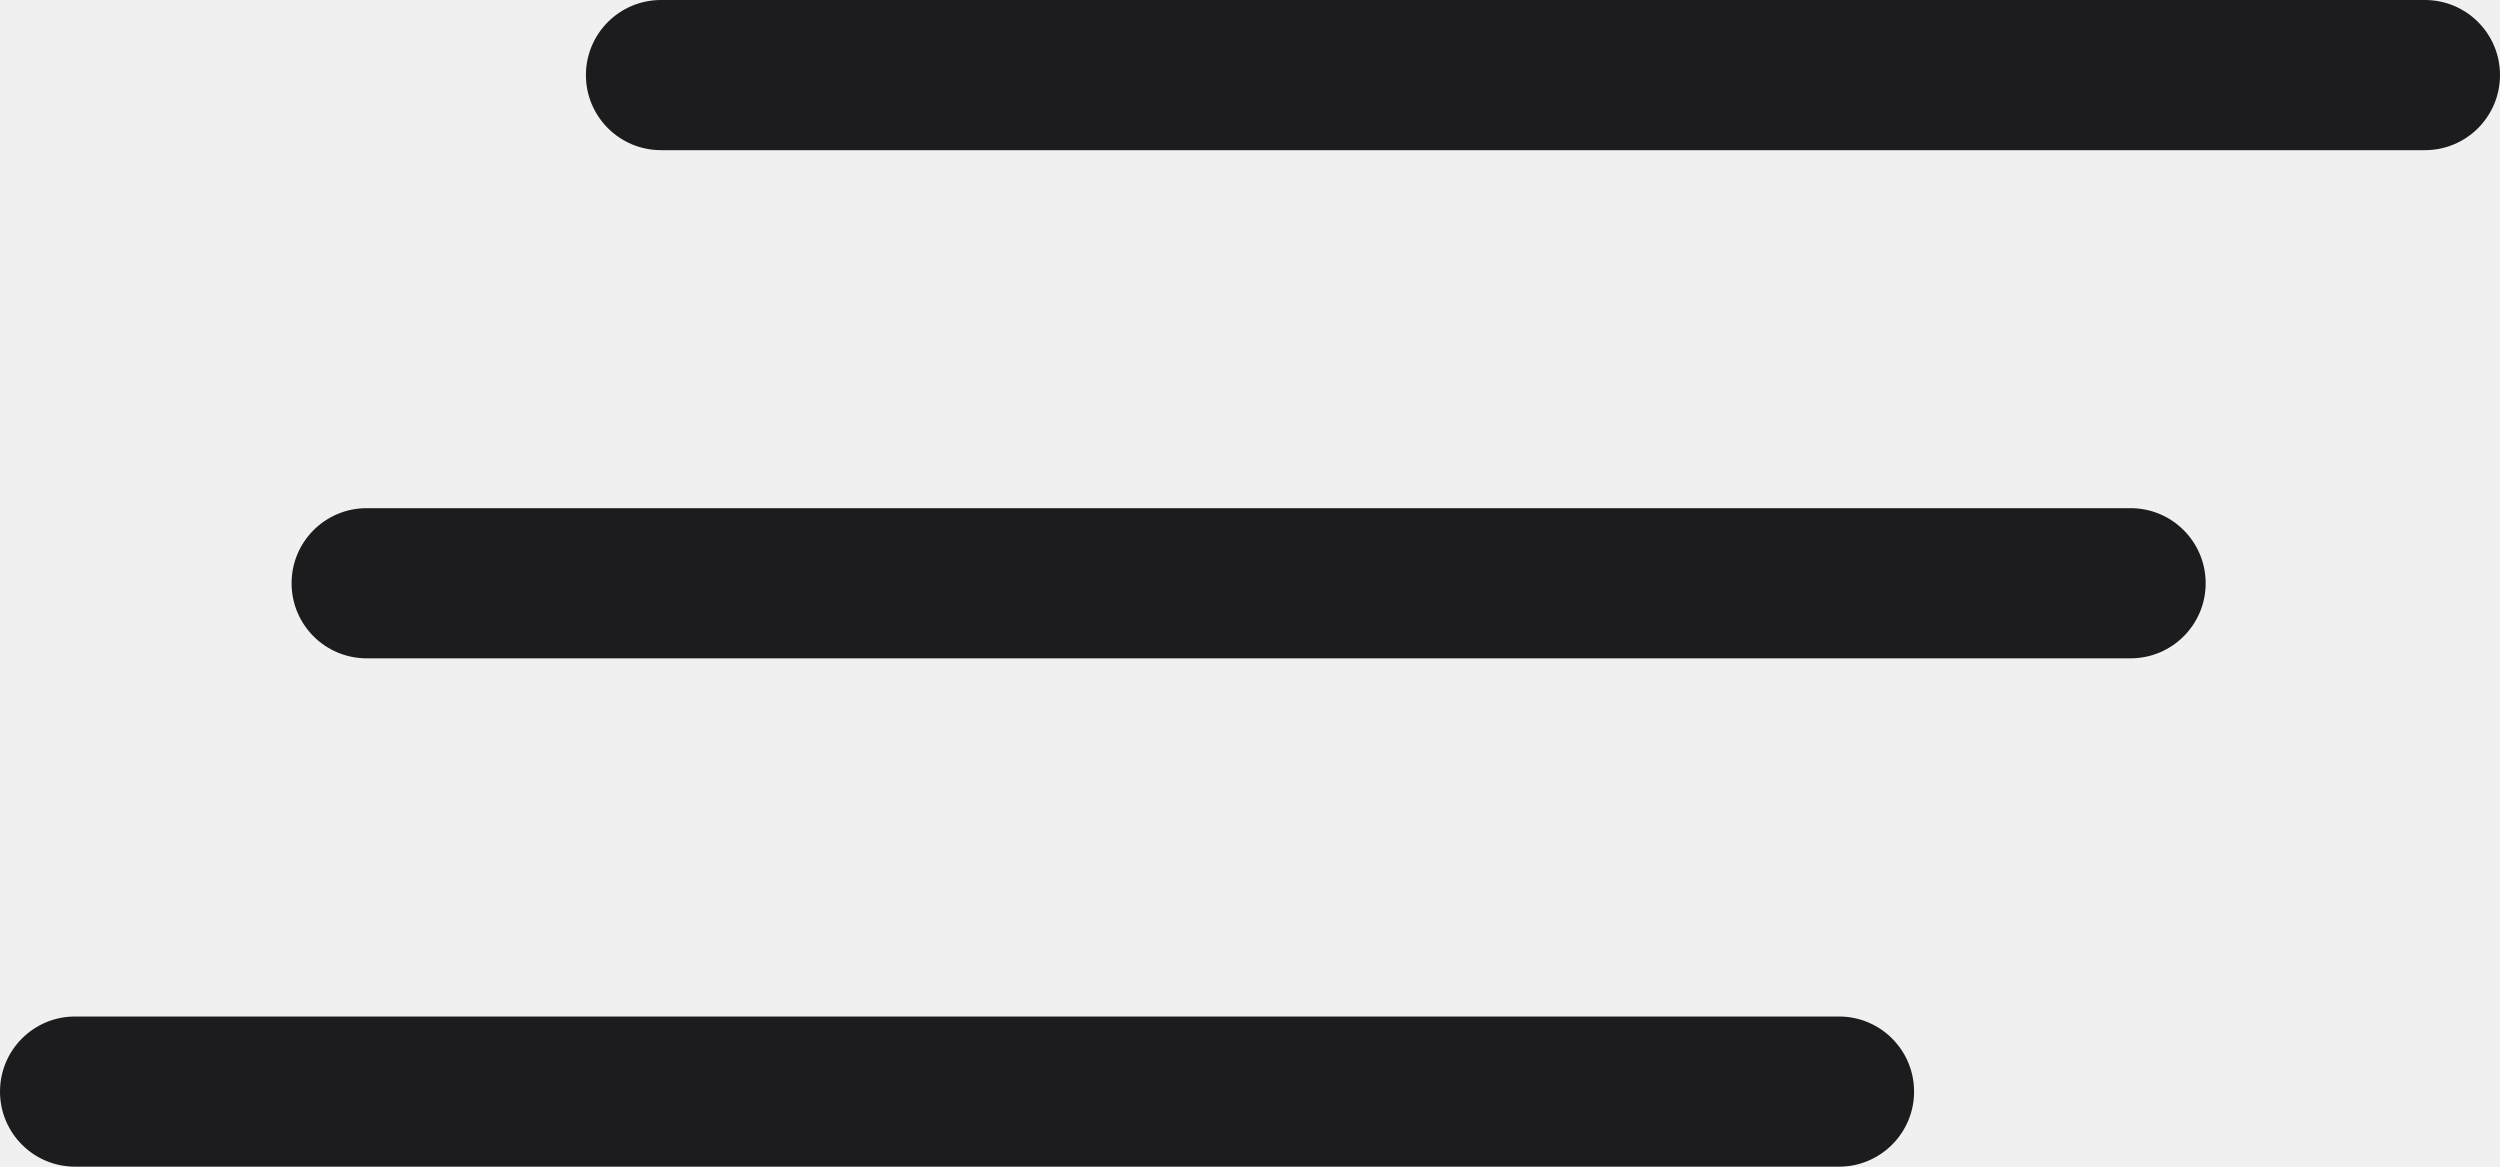
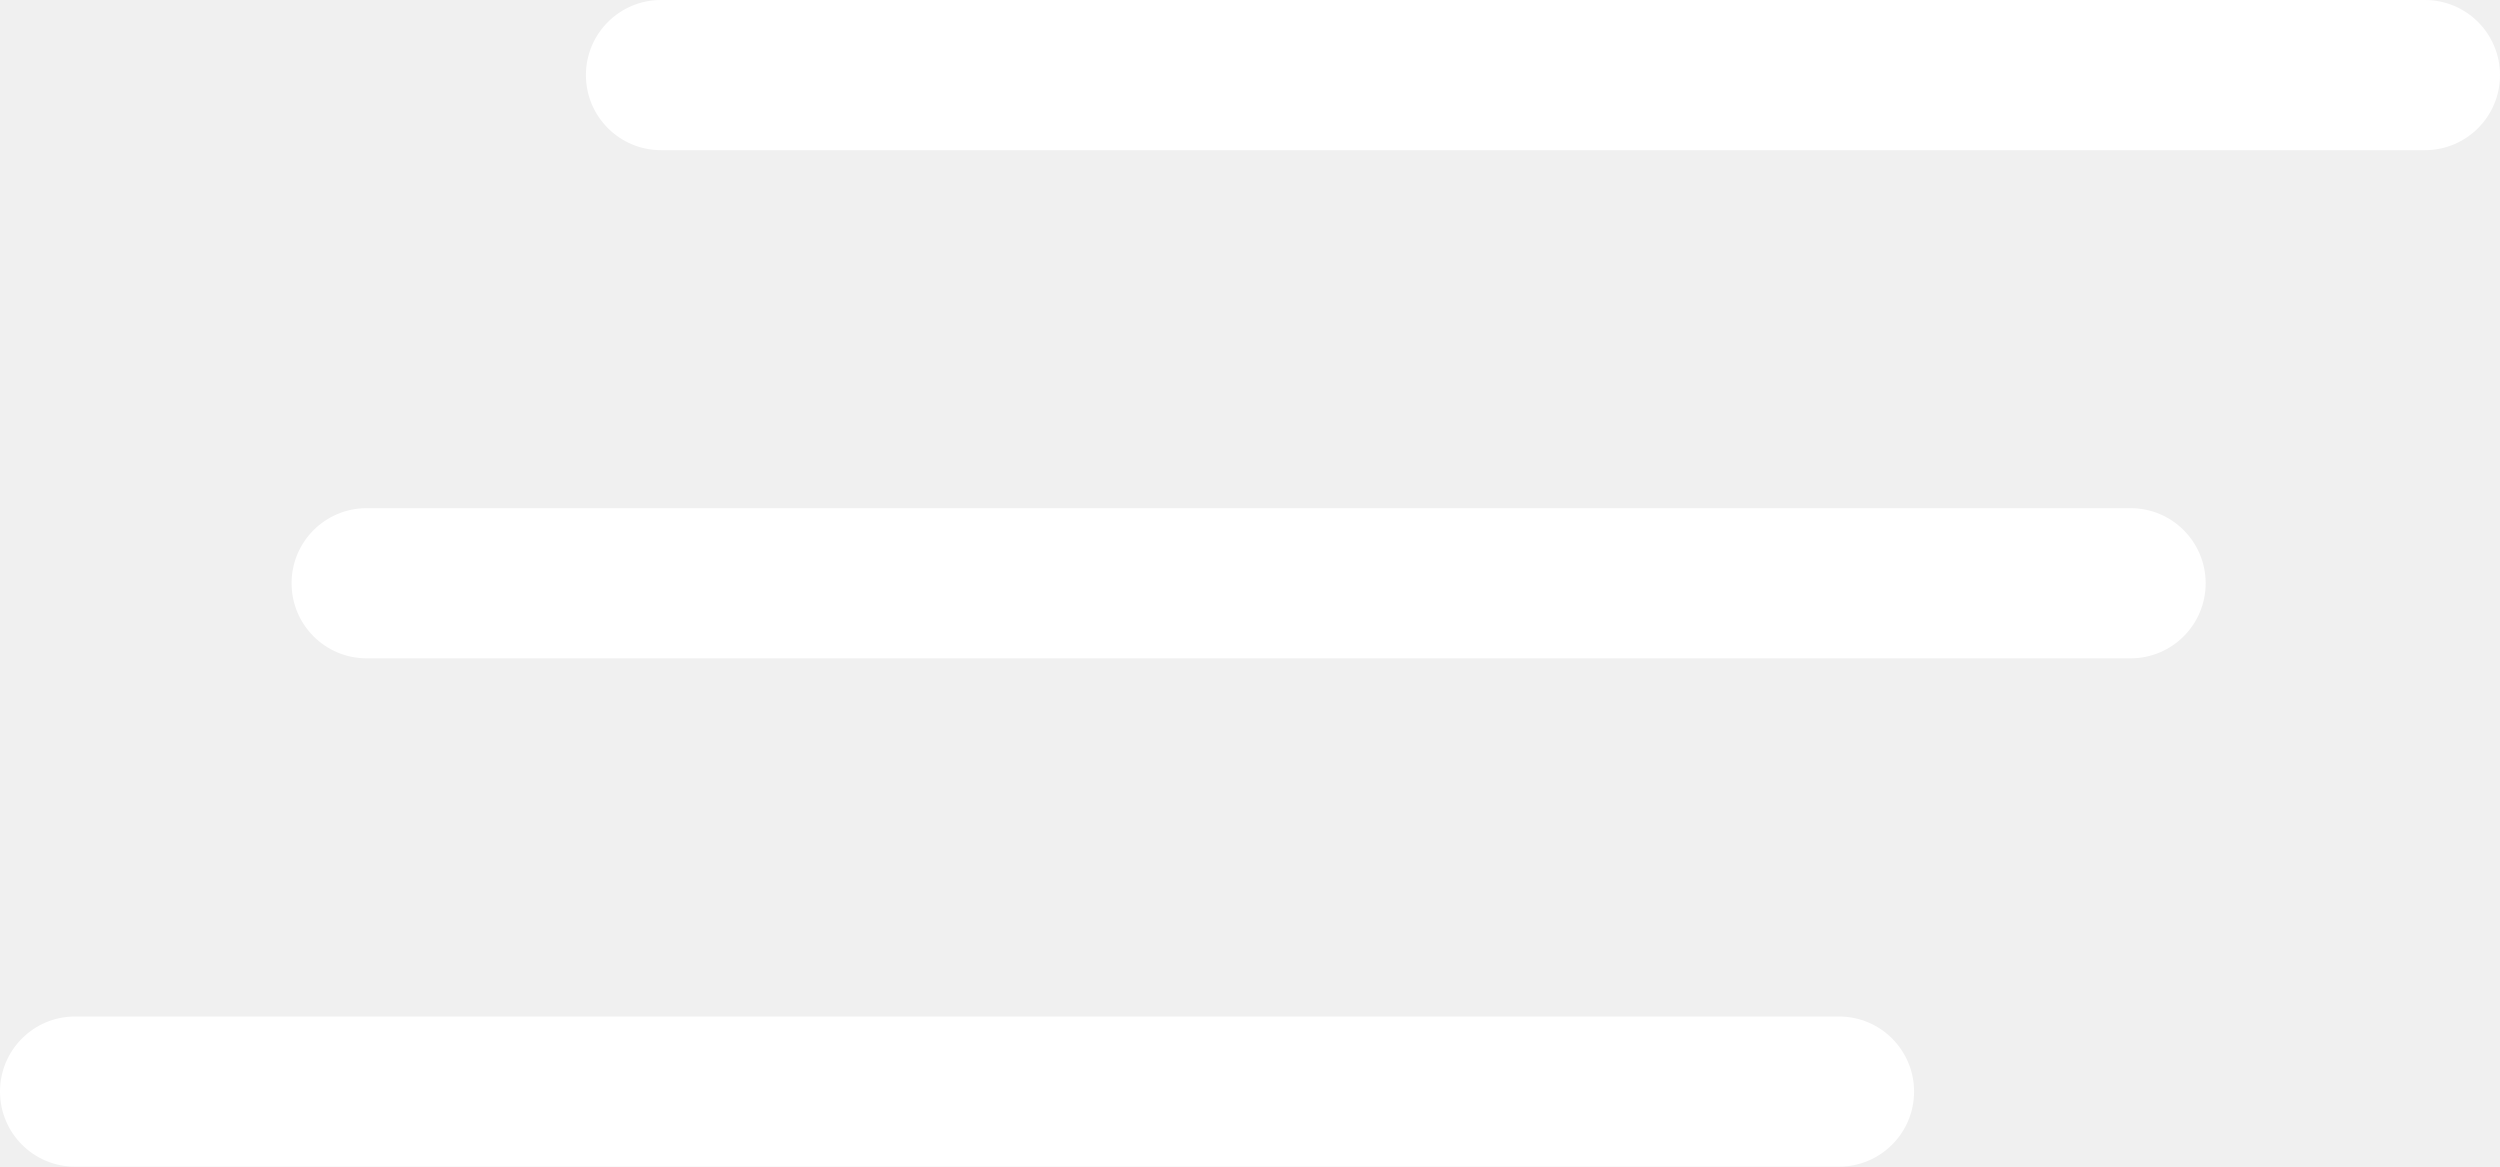
<svg xmlns="http://www.w3.org/2000/svg" width="30" height="14" viewBox="0 0 30 14" fill="none">
-   <path d="M0.901 14C0.403 14 0 13.597 0 13.099C0 12.601 0.403 12.198 0.901 12.198H22.068C22.565 12.198 22.969 12.601 22.969 13.099C22.969 13.597 22.565 14 22.068 14H0.901ZM4.4 7.9C3.902 7.9 3.499 7.497 3.499 6.999C3.499 6.501 3.902 6.098 4.4 6.098H25.567C26.064 6.098 26.468 6.501 26.468 6.999C26.468 7.497 26.064 7.9 25.567 7.9H4.4ZM7.932 1.802C7.435 1.802 7.031 1.399 7.031 0.901C7.031 0.403 7.435 0 7.932 0H29.099C29.597 0 30 0.403 30 0.901C30 1.399 29.597 1.802 29.099 1.802H7.932Z" fill="#1C1C1E" />
+   <path d="M0.901 14C0.403 14 0 13.597 0 13.099C0 12.601 0.403 12.198 0.901 12.198H22.068C22.565 12.198 22.969 12.601 22.969 13.099C22.969 13.597 22.565 14 22.068 14H0.901ZM4.4 7.9C3.902 7.9 3.499 7.497 3.499 6.999C3.499 6.501 3.902 6.098 4.4 6.098H25.567C26.064 6.098 26.468 6.501 26.468 6.999C26.468 7.497 26.064 7.9 25.567 7.9H4.4ZM7.932 1.802C7.435 1.802 7.031 1.399 7.031 0.901C7.031 0.403 7.435 0 7.932 0H29.099C29.597 0 30 0.403 30 0.901C30 1.399 29.597 1.802 29.099 1.802H7.932Z" fill="#ffffff" />
</svg>
